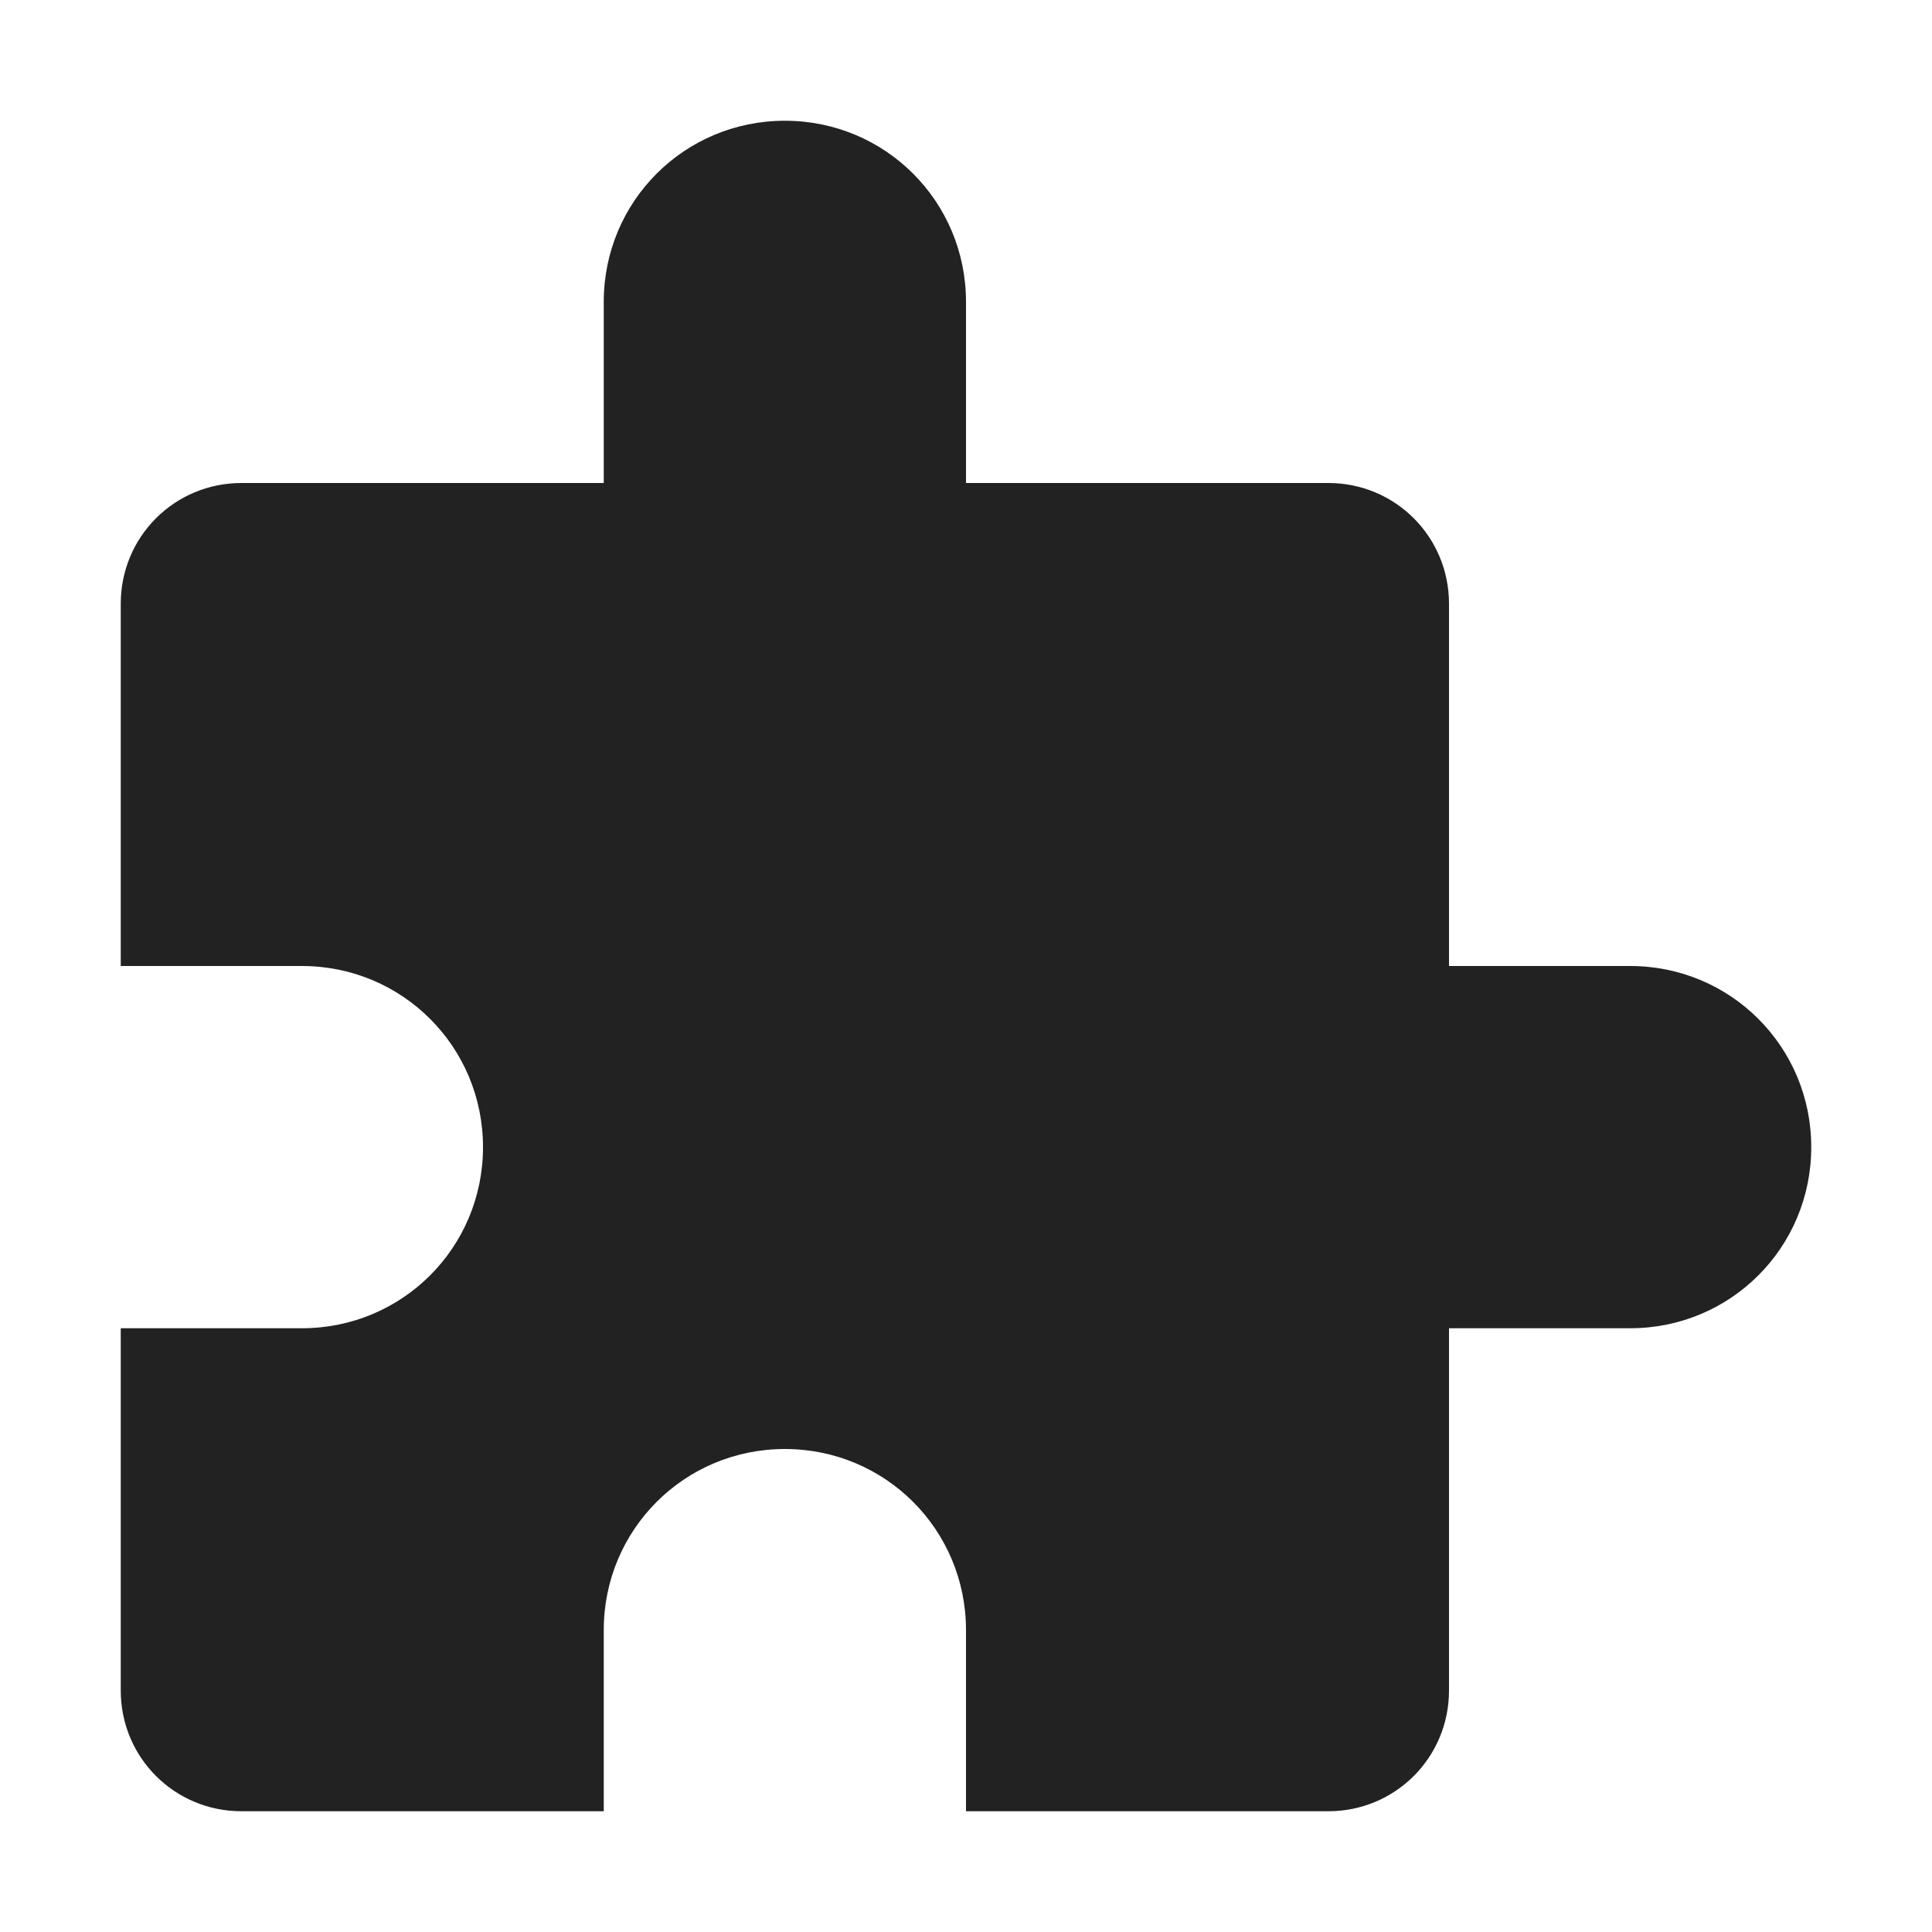
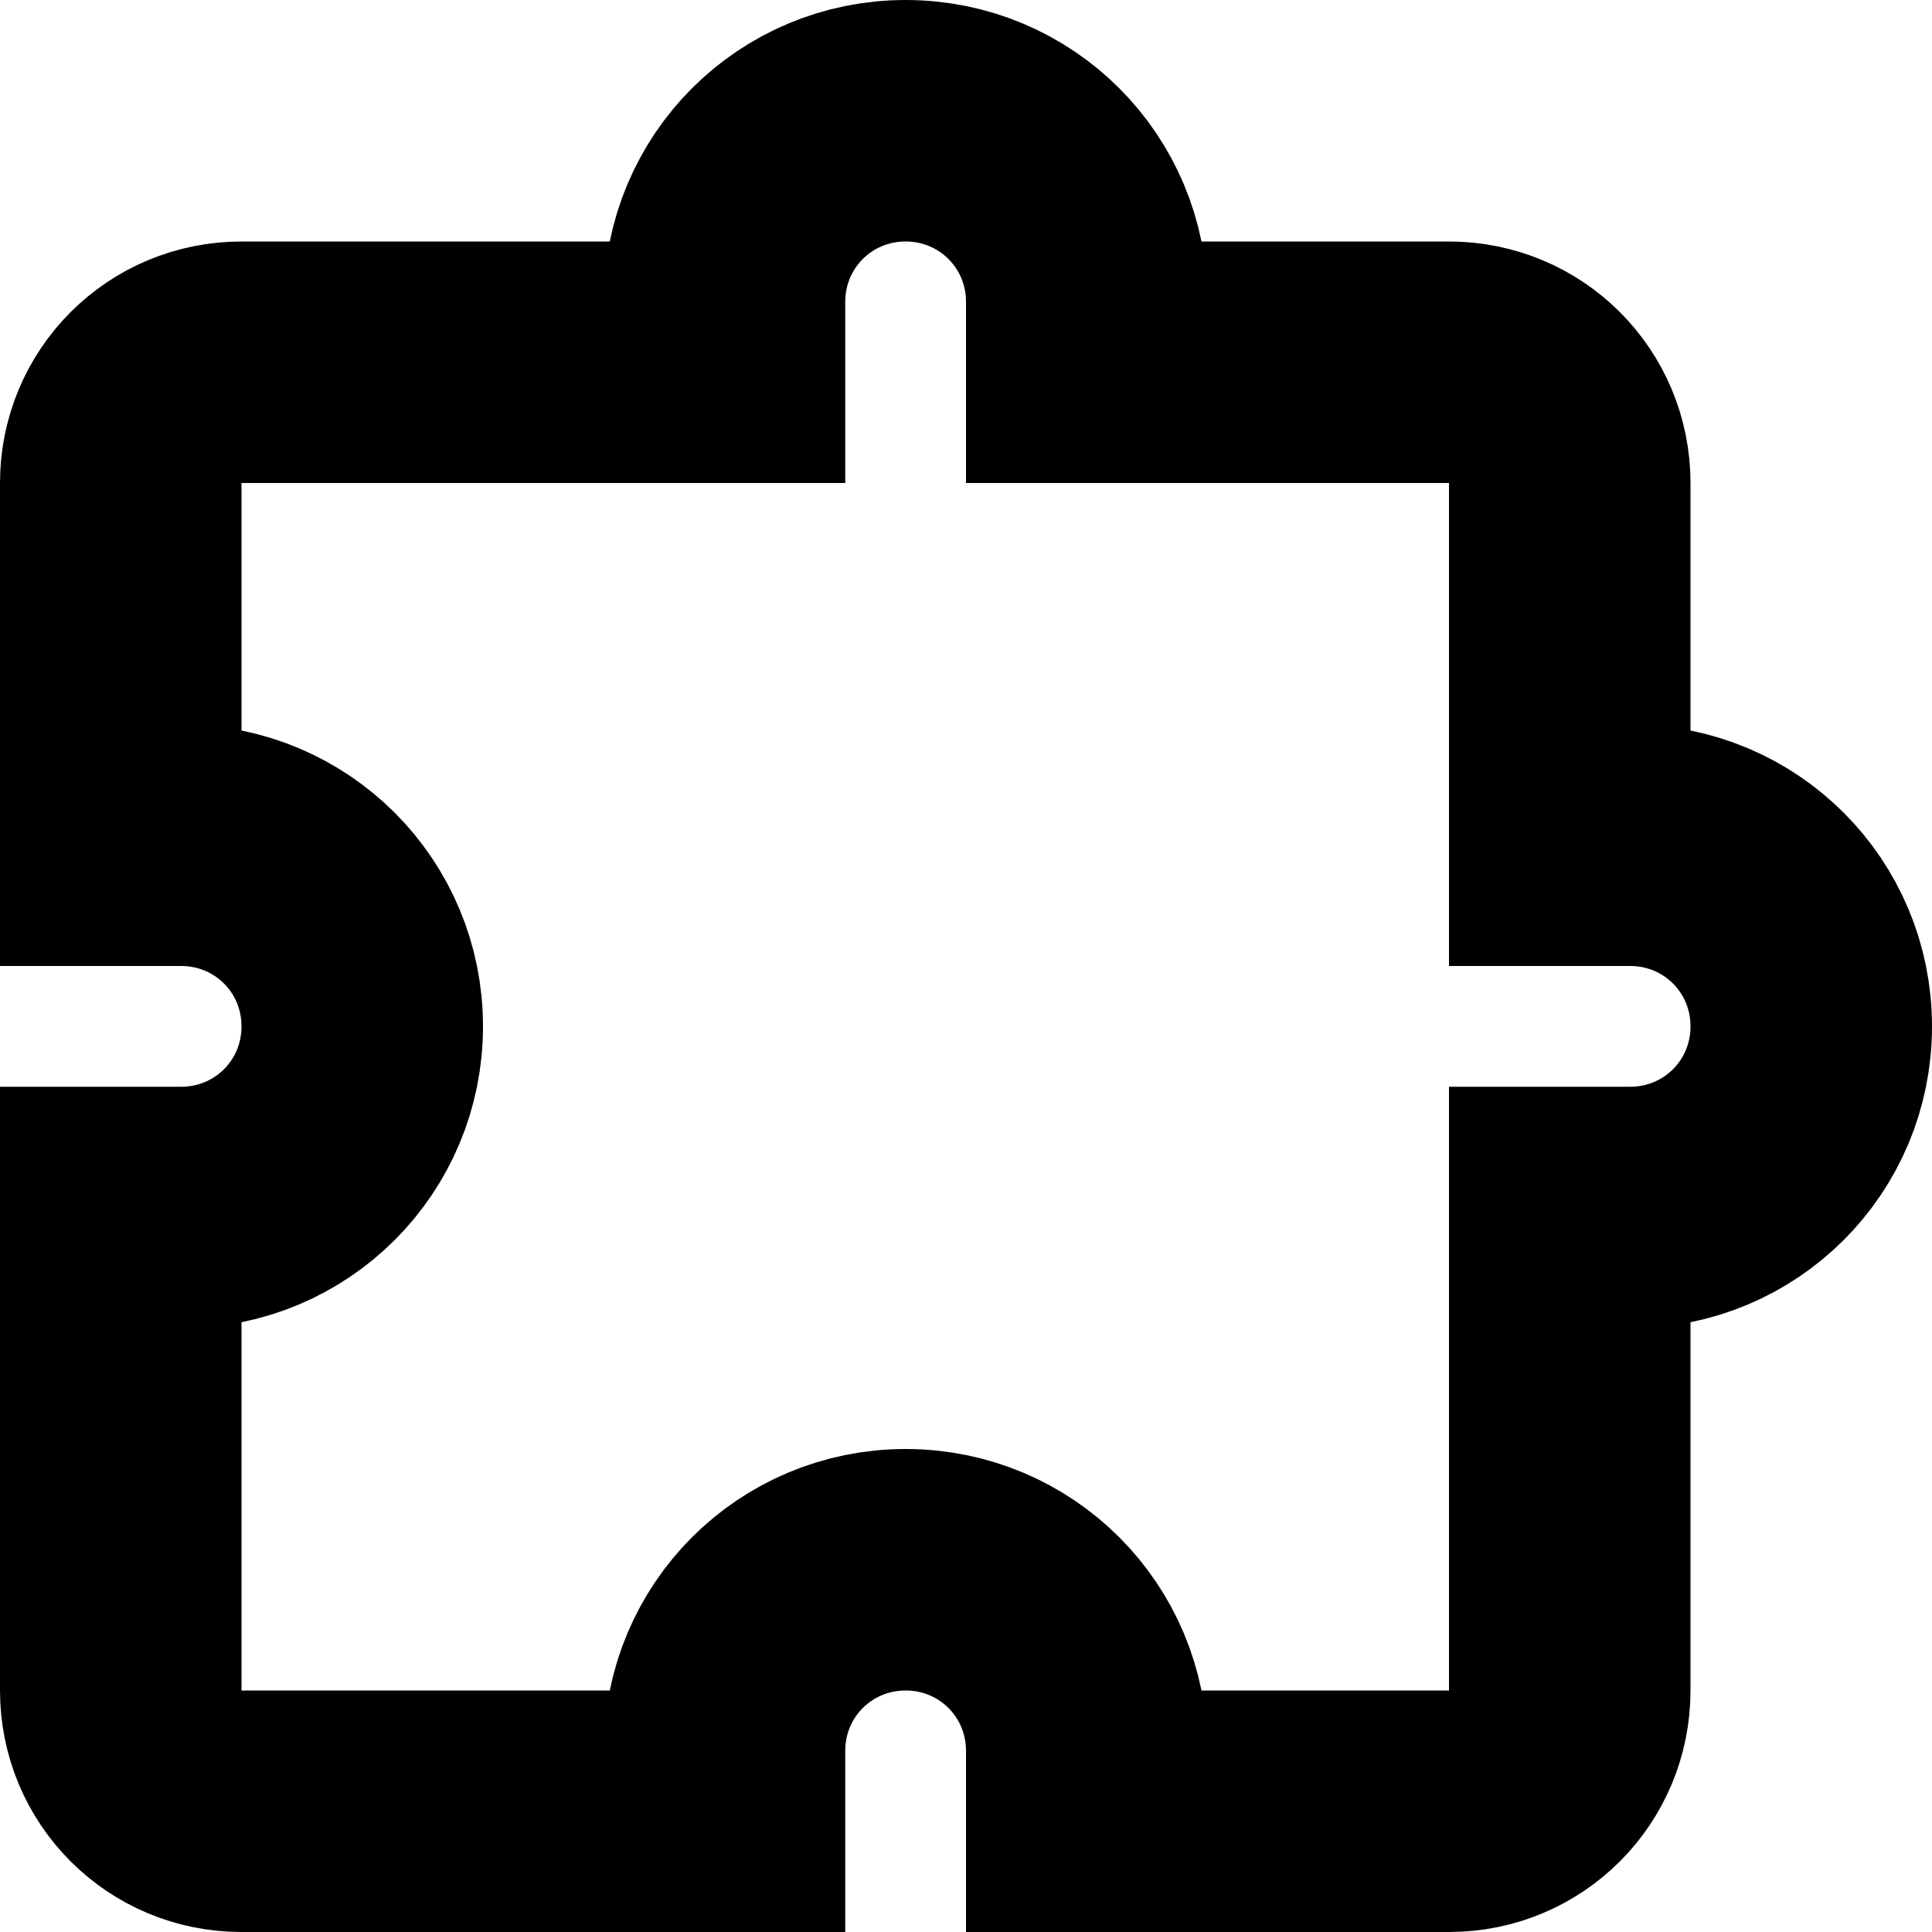
- <svg xmlns="http://www.w3.org/2000/svg" height="16px" viewBox="0 0 16 16" width="16px">
-   <path d="m 6.5 1 c -0.832 0 -1.5 0.668 -1.5 1.5 v 1.5 h -3 c -0.555 0 -1 0.445 -1 1 v 3 h 1.5 c 0.832 0 1.5 0.668 1.5 1.5 s -0.668 1.5 -1.5 1.5 h -1.5 v 3 c 0 0.555 0.445 1 1 1 h 3 v -1.5 c 0 -0.832 0.668 -1.5 1.5 -1.5 s 1.5 0.668 1.5 1.5 v 1.5 h 3 c 0.555 0 1 -0.445 1 -1 v -3 h 1.5 c 0.832 0 1.5 -0.668 1.5 -1.5 s -0.668 -1.5 -1.5 -1.5 h -1.5 v -3 c 0 -0.555 -0.445 -1 -1 -1 h -3 v -1.5 c 0 -0.832 -0.668 -1.5 -1.5 -1.5 z m 0 0" fill="#222222" />
+ <svg xmlns="http://www.w3.org/2000/svg" xmlns:ns1="https://www.gtk.org/grappa" ns1:rendering="symbolic" ns1:version="1" ns1:state-names="outline filled empty" ns1:state="0" width="16" height="16">
+   <path id="fill" visibility="hidden" fill="rgb(0,0,0)" ns1:fill="foreground" fill-rule="nonzero" stroke="none" d="M 7.5 1 C 6.668 1, 6 1.668, 6 2.5 L 6 3 L 2 3 C 1.445 3, 1 3.445, 1 4 L 1 7 L 1.5 7 C 2.332 7, 3 7.668, 3 8.5 C 3 9.332, 2.332 10, 1.5 10 L 1 10 L 1 14 C 1 14.555, 1.445 15, 2 15 L 6 15 L 6 14.5 C 6 13.668, 6.668 13, 7.5 13 C 8.332 13, 9 13.668, 9 14.5 L 9 15 L 12 15 C 12.555 15, 13 14.555, 13 14 L 13 10 L 13.5 10 C 14.332 10, 15 9.332, 15 8.5 C 15 7.668, 14.332 7, 13.5 7 L 13 7 L 13 4 C 13 3.445, 12.555 3, 12 3 L 9 3 L 9 2.5 C 9 1.668, 8.332 1, 7.5 1 Z" class="foreground foreground-fill" ns1:states="filled">
+   </path>
+   <path id="outline" fill="none" stroke="rgb(0,0,0)" stroke-width="2" stroke-linecap="round" stroke-linejoin="miter" d="M 7.5 1 C 6.668 1, 6 1.668, 6 2.5 L 6 3 L 2 3 C 1.445 3, 1 3.445, 1 4 L 1 7 L 1.5 7 C 2.332 7, 3 7.668, 3 8.5 C 3 9.332, 2.332 10, 1.5 10 L 1 10 L 1 14 C 1 14.555, 1.445 15, 2 15 L 6 15 L 6 14.5 C 6 13.668, 6.668 13, 7.5 13 C 8.332 13, 9 13.668, 9 14.5 L 9 15 L 12 15 C 12.555 15, 13 14.555, 13 14 L 13 10 L 13.5 10 C 14.332 10, 15 9.332, 15 8.5 C 15 7.668, 14.332 7, 13.5 7 L 13 7 L 13 4 C 13 3.445, 12.555 3, 12 3 L 9 3 L 9 2.5 C 9 1.668, 8.332 1, 7.5 1 Z" class="transparent-fill foreground-stroke" ns1:states="outline" ns1:stroke="foreground" ns1:stroke-minwidth="25%" ns1:stroke-maxwidth="150%">
+   </path>
</svg>
